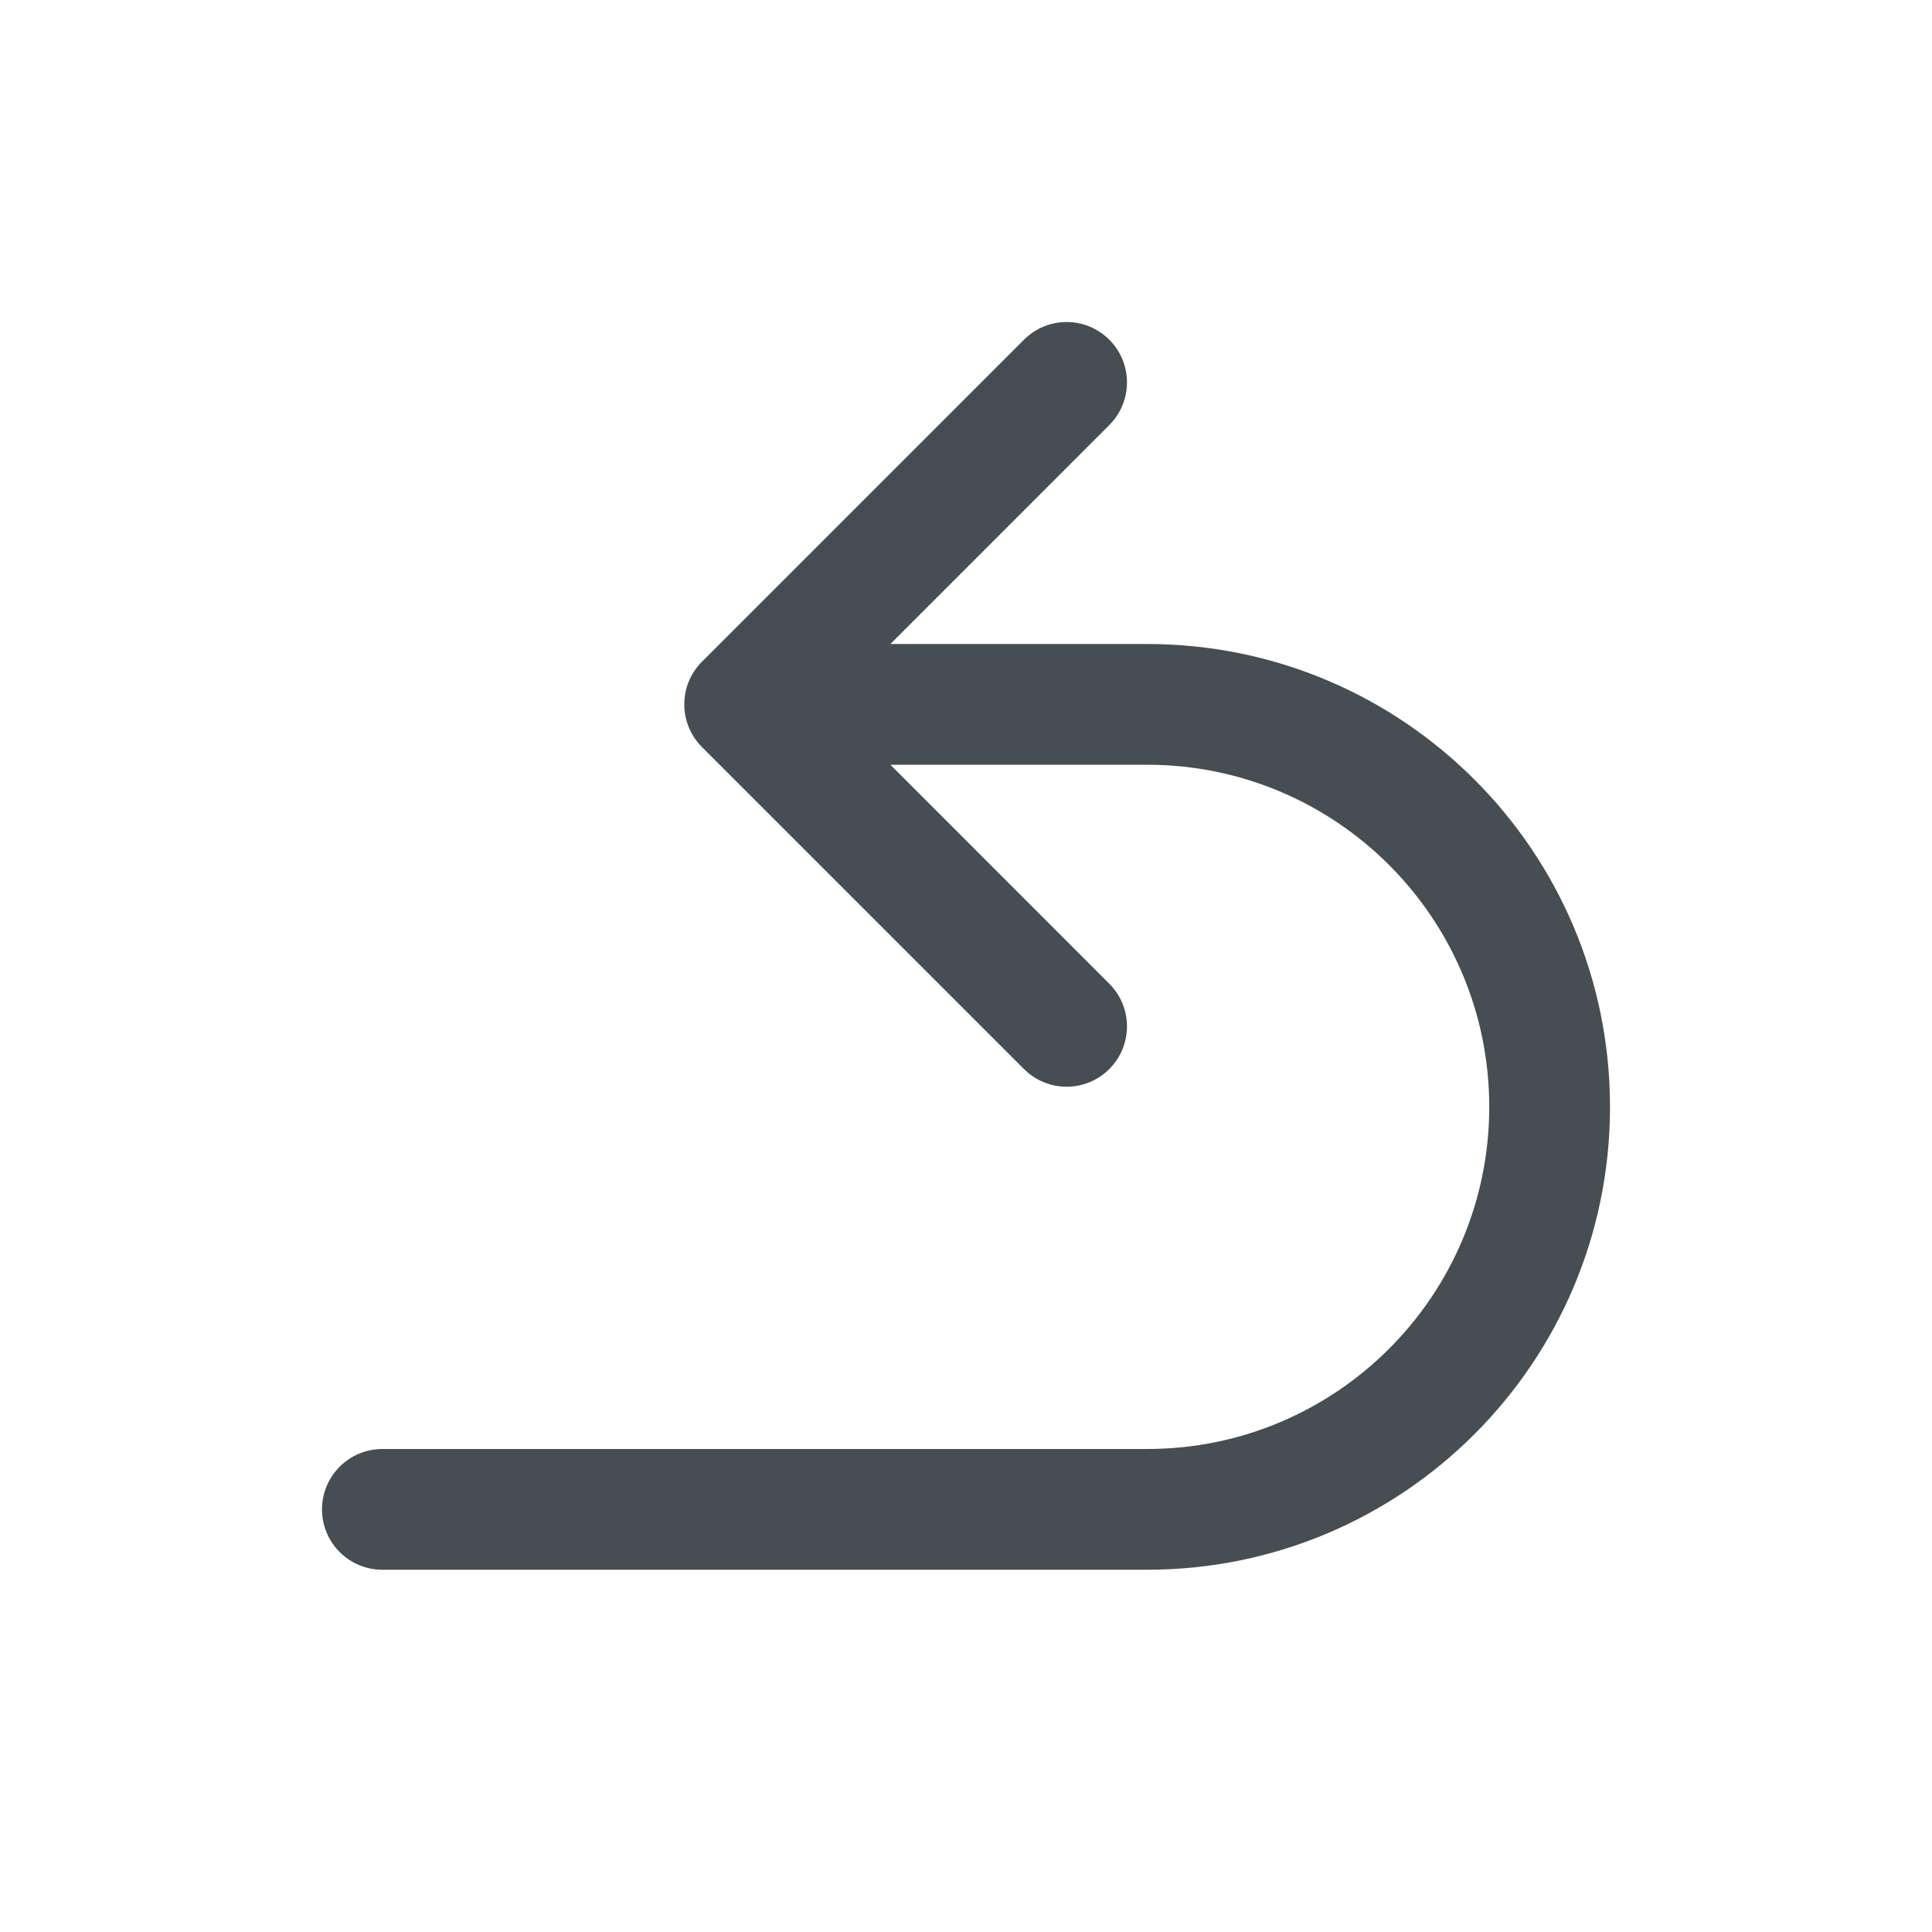
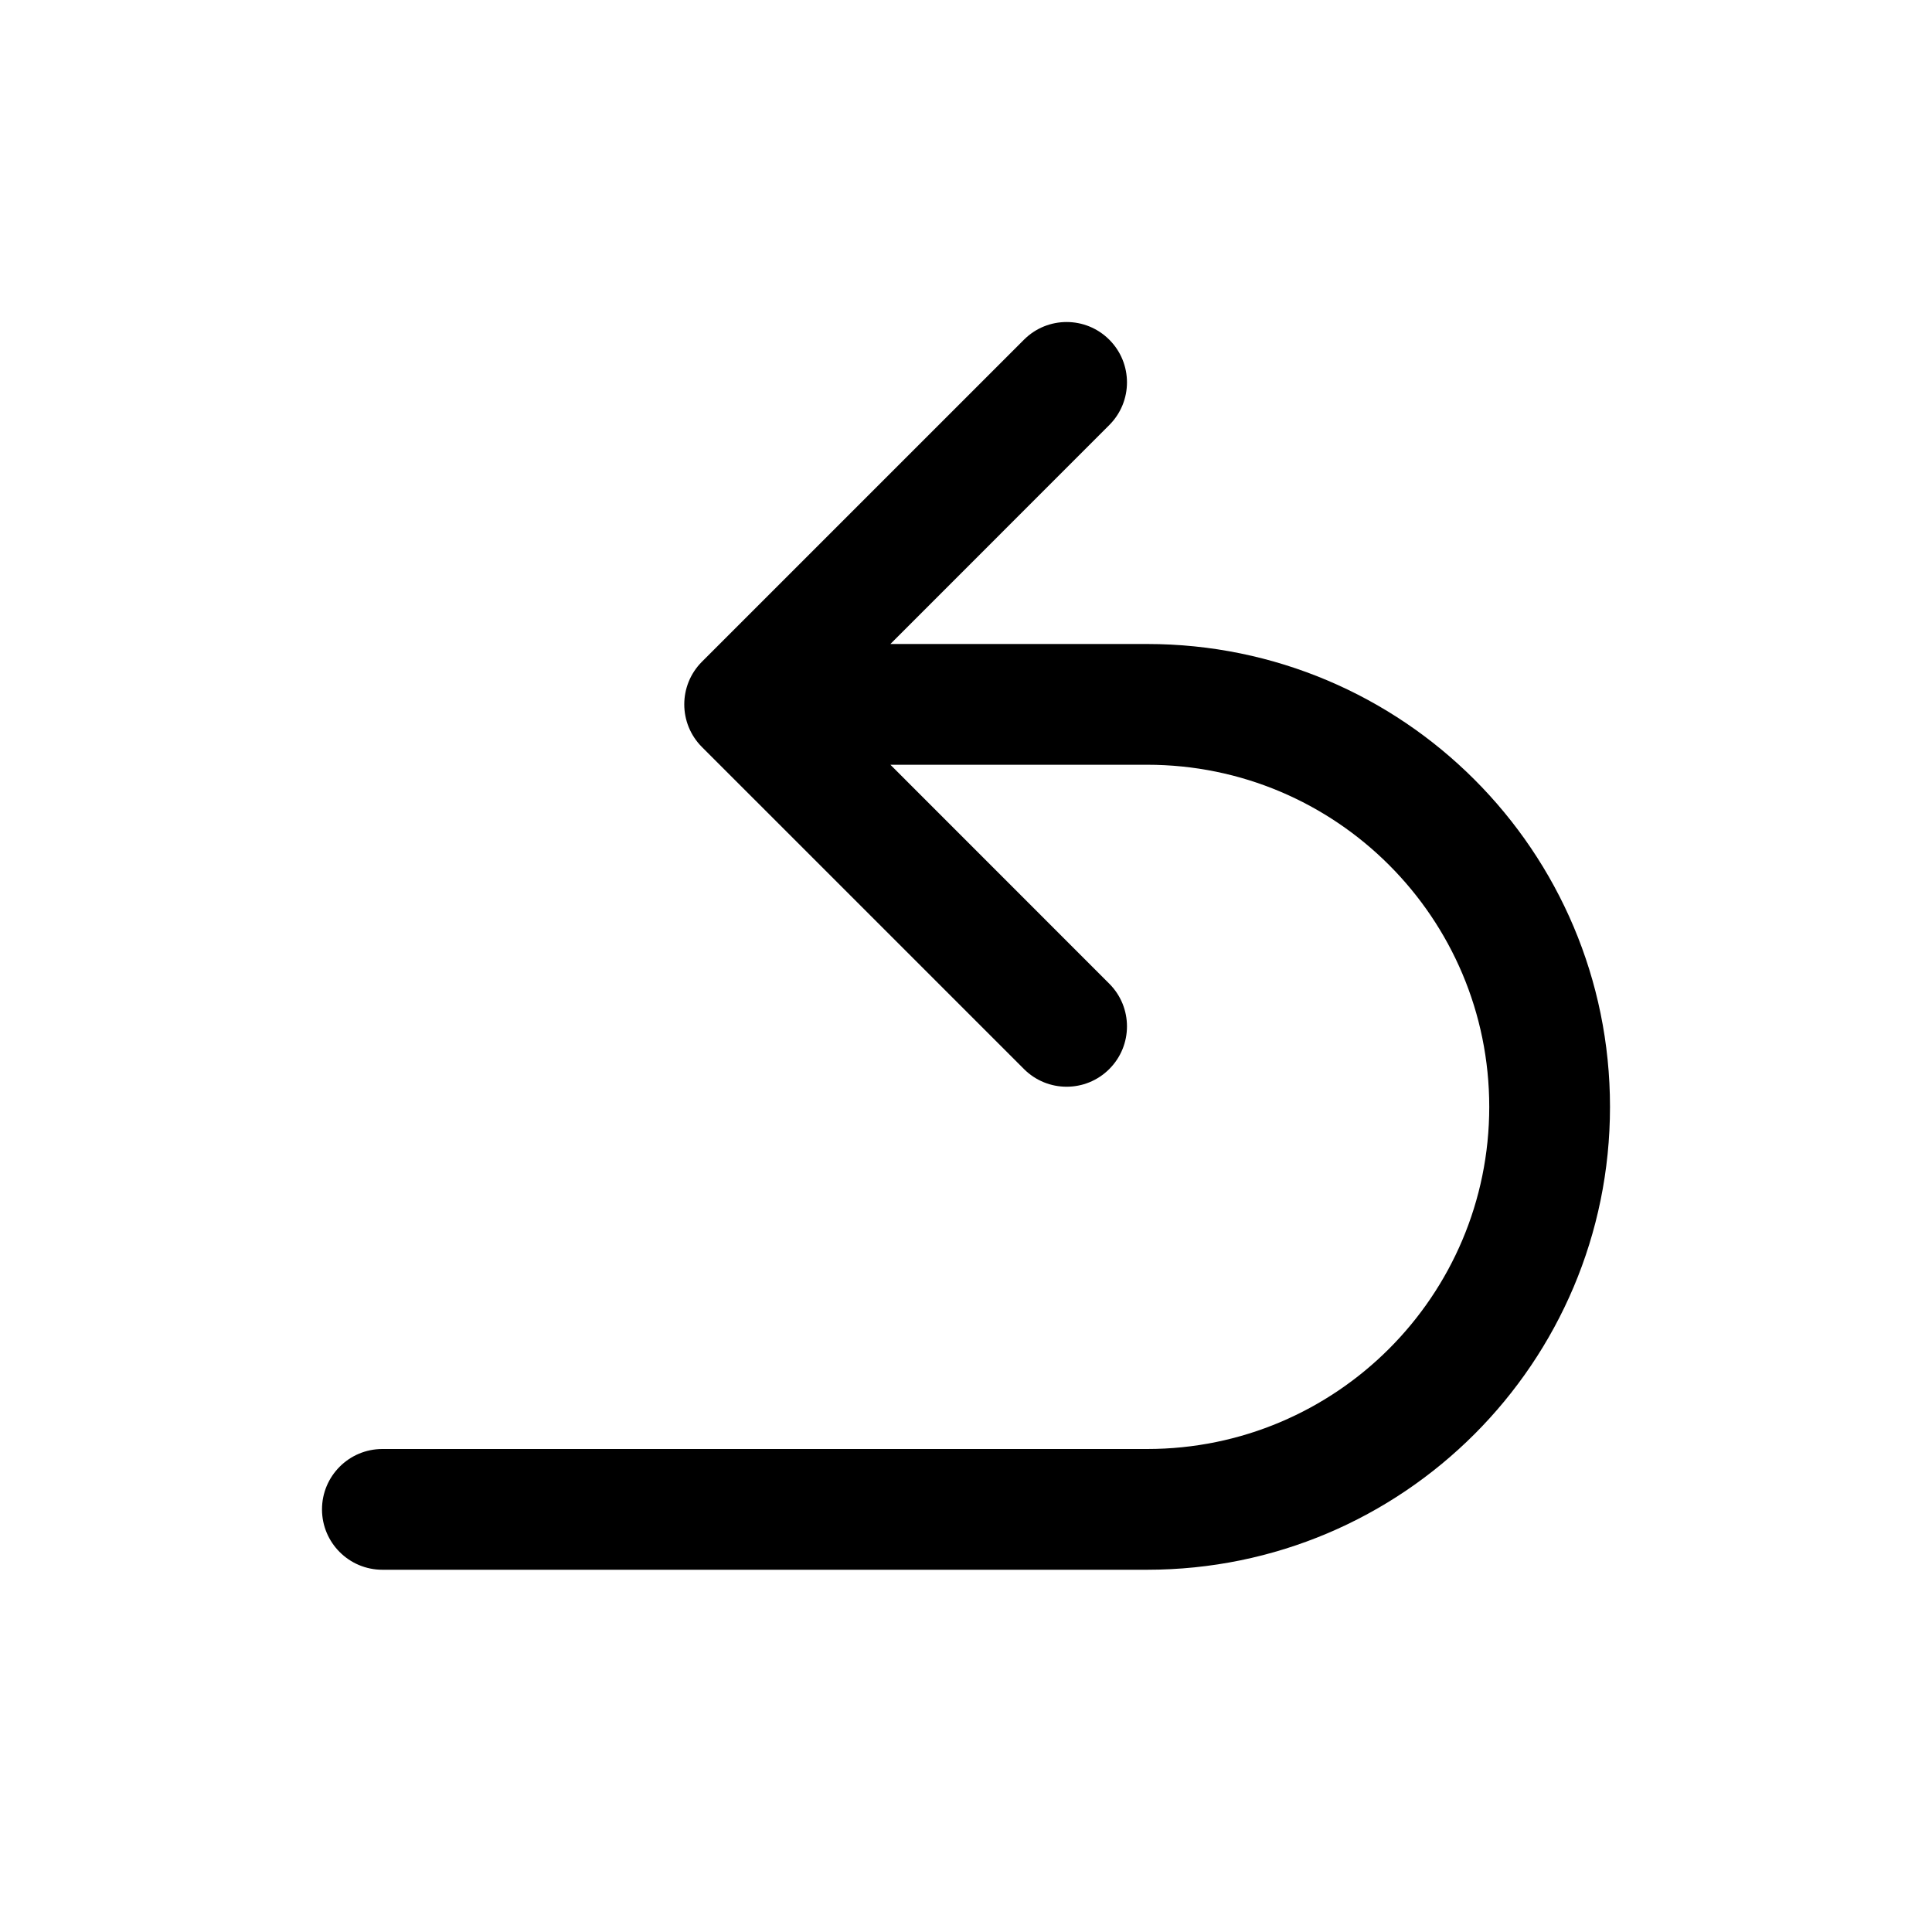
- <svg xmlns="http://www.w3.org/2000/svg" width="24" height="24" viewBox="0 0 24 24" fill="none">
-   <path fill-rule="evenodd" clip-rule="evenodd" d="M13.78 5.28C14.073 4.987 14.073 4.513 13.78 4.22C13.487 3.927 13.013 3.927 12.72 4.22L8.72 8.22C8.427 8.513 8.427 8.987 8.72 9.28L12.72 13.28C13.013 13.573 13.487 13.573 13.78 13.28C14.073 12.987 14.073 12.513 13.78 12.22L11.061 9.5H14.25C16.597 9.5 18.5 11.403 18.5 13.75C18.5 16.097 16.597 18 14.25 18H4.75C4.336 18 4 18.336 4 18.75C4 19.164 4.336 19.5 4.75 19.5H14.25C17.426 19.5 20 16.926 20 13.75C20 10.574 17.426 8 14.25 8H11.061L13.78 5.28Z" fill="#464E53" />
+ <svg xmlns="http://www.w3.org/2000/svg" width="24" height="24" viewBox="0 0 24 24">
+   <path fill-rule="evenodd" clip-rule="evenodd" d="M13.78 5.28C14.073 4.987 14.073 4.513 13.78 4.22C13.487 3.927 13.013 3.927 12.72 4.22L8.72 8.22C8.427 8.513 8.427 8.987 8.72 9.28L12.72 13.28C13.013 13.573 13.487 13.573 13.78 13.28C14.073 12.987 14.073 12.513 13.78 12.22L11.061 9.5H14.25C16.597 9.5 18.5 11.403 18.5 13.75C18.5 16.097 16.597 18 14.25 18H4.75C4.336 18 4 18.336 4 18.75C4 19.164 4.336 19.5 4.75 19.5H14.25C17.426 19.5 20 16.926 20 13.75C20 10.574 17.426 8 14.25 8H11.061L13.78 5.28Z" />
</svg>
